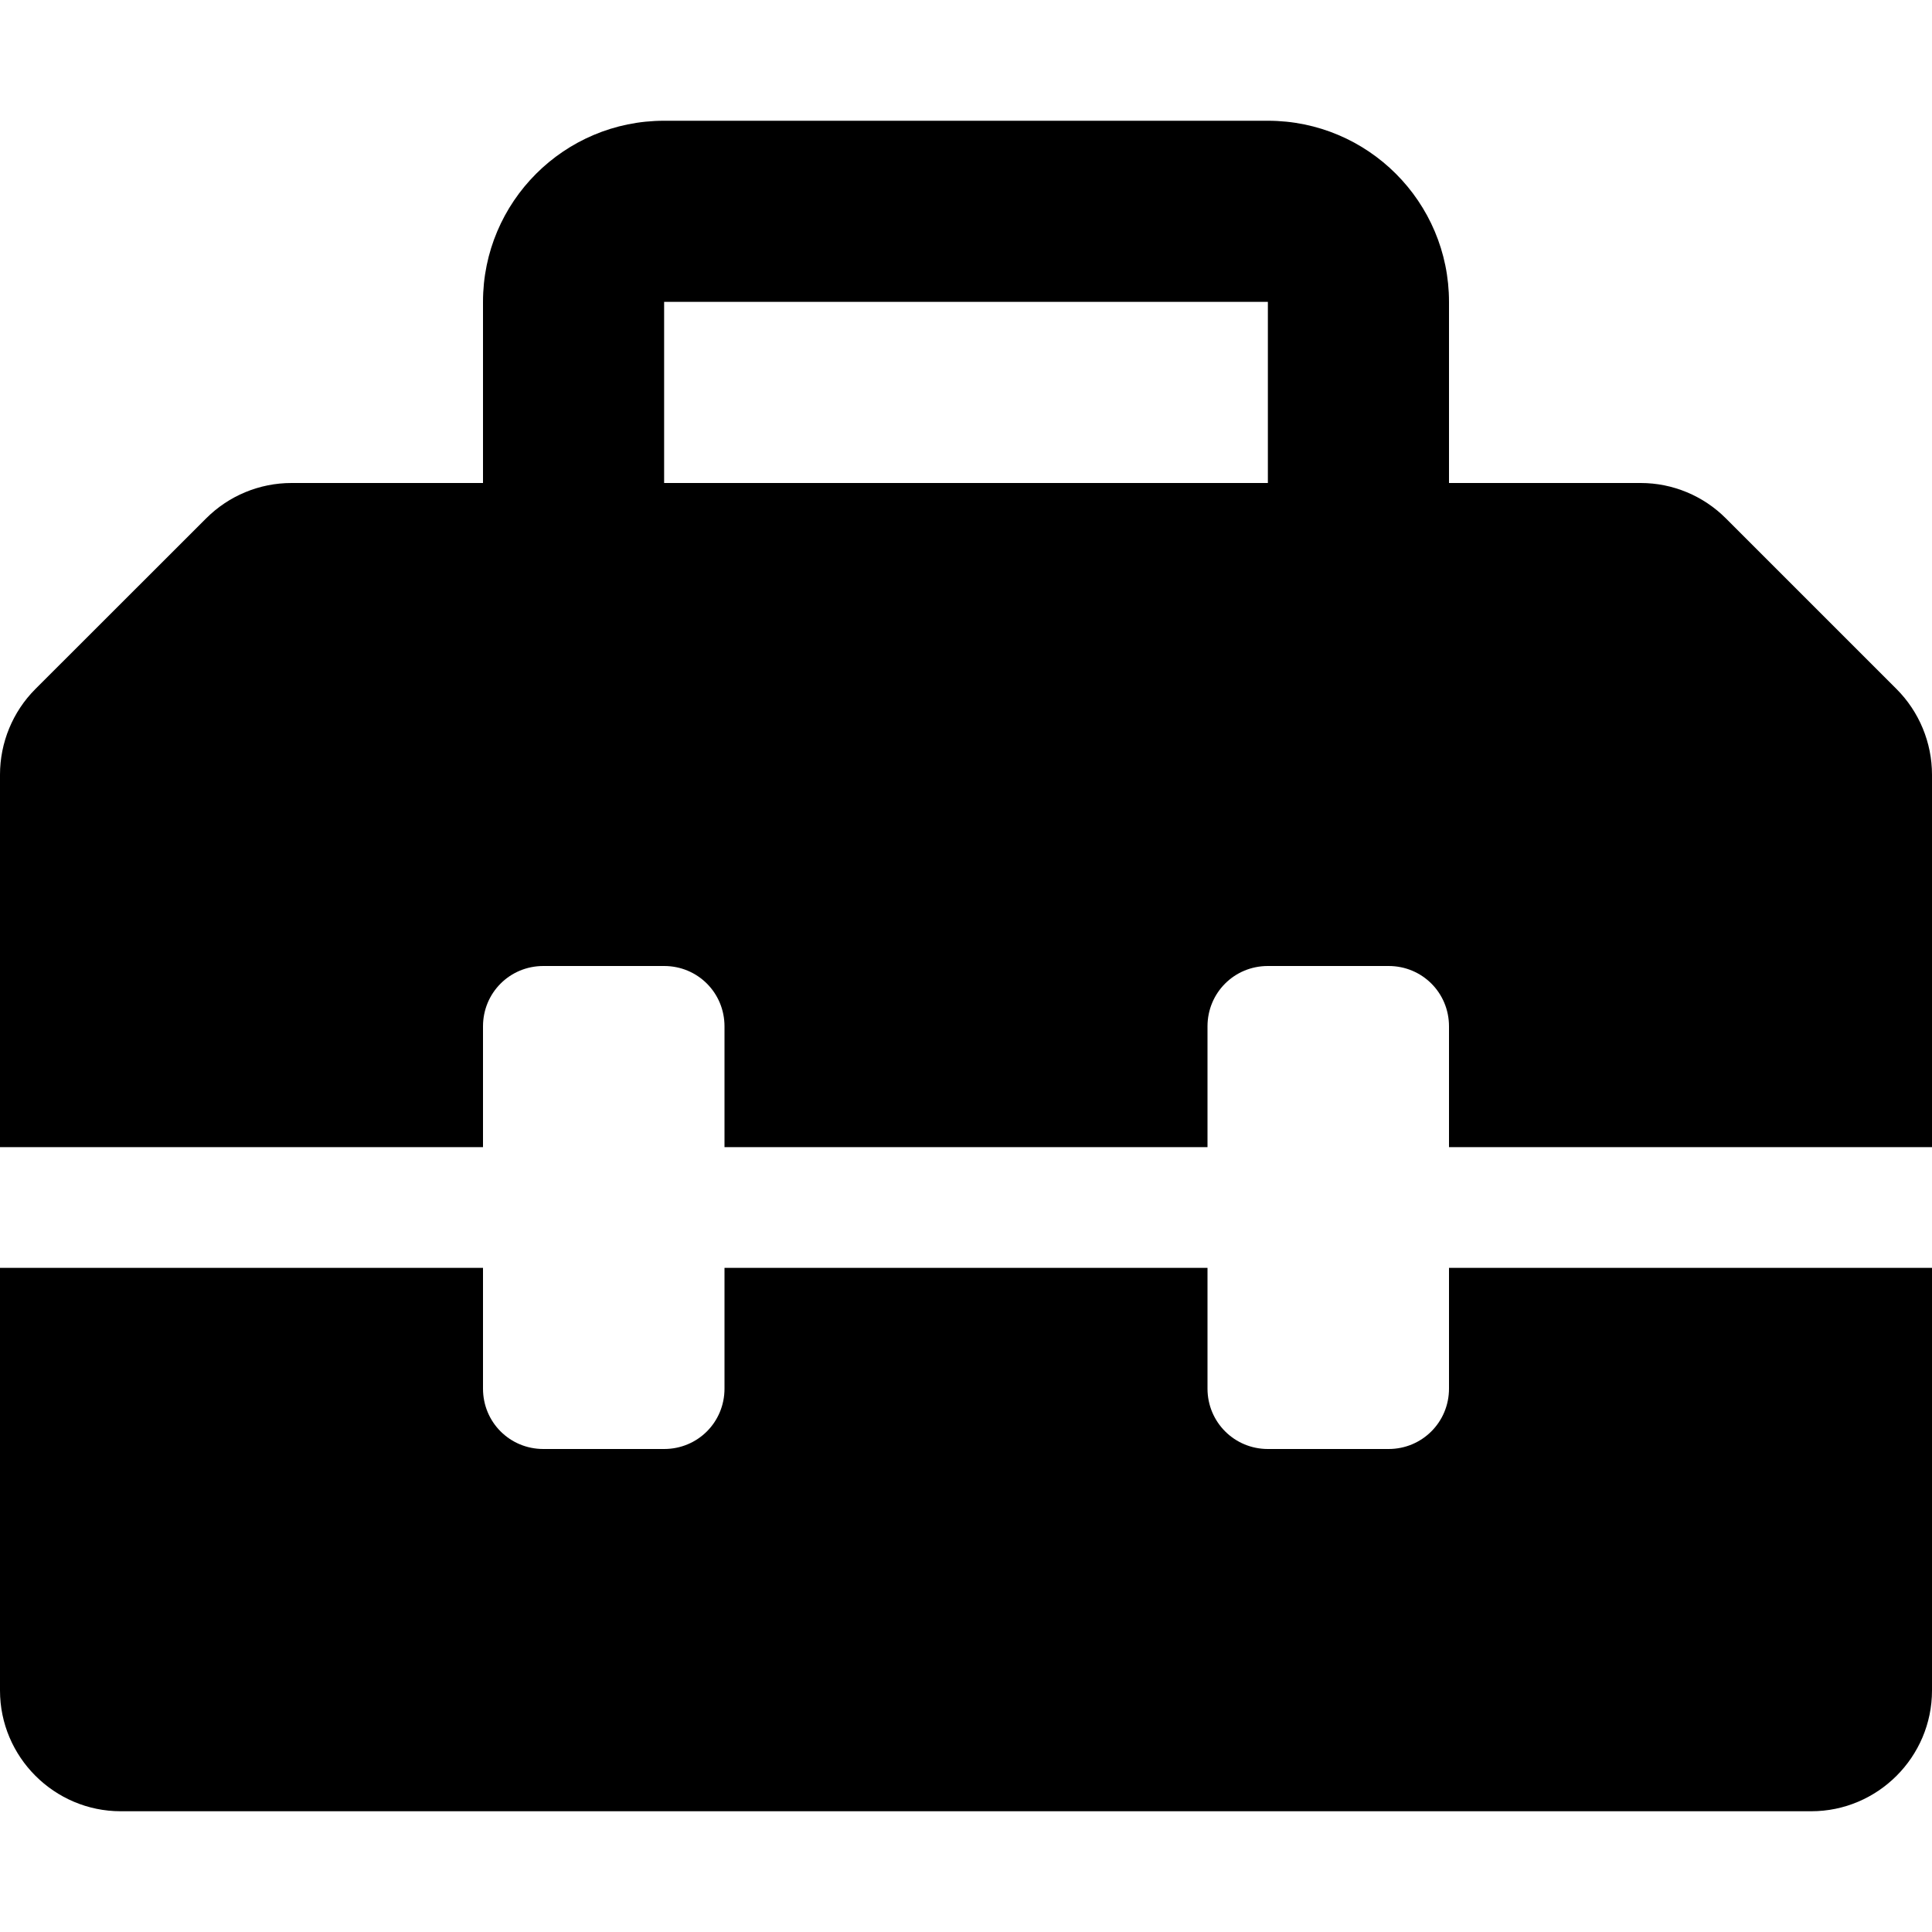
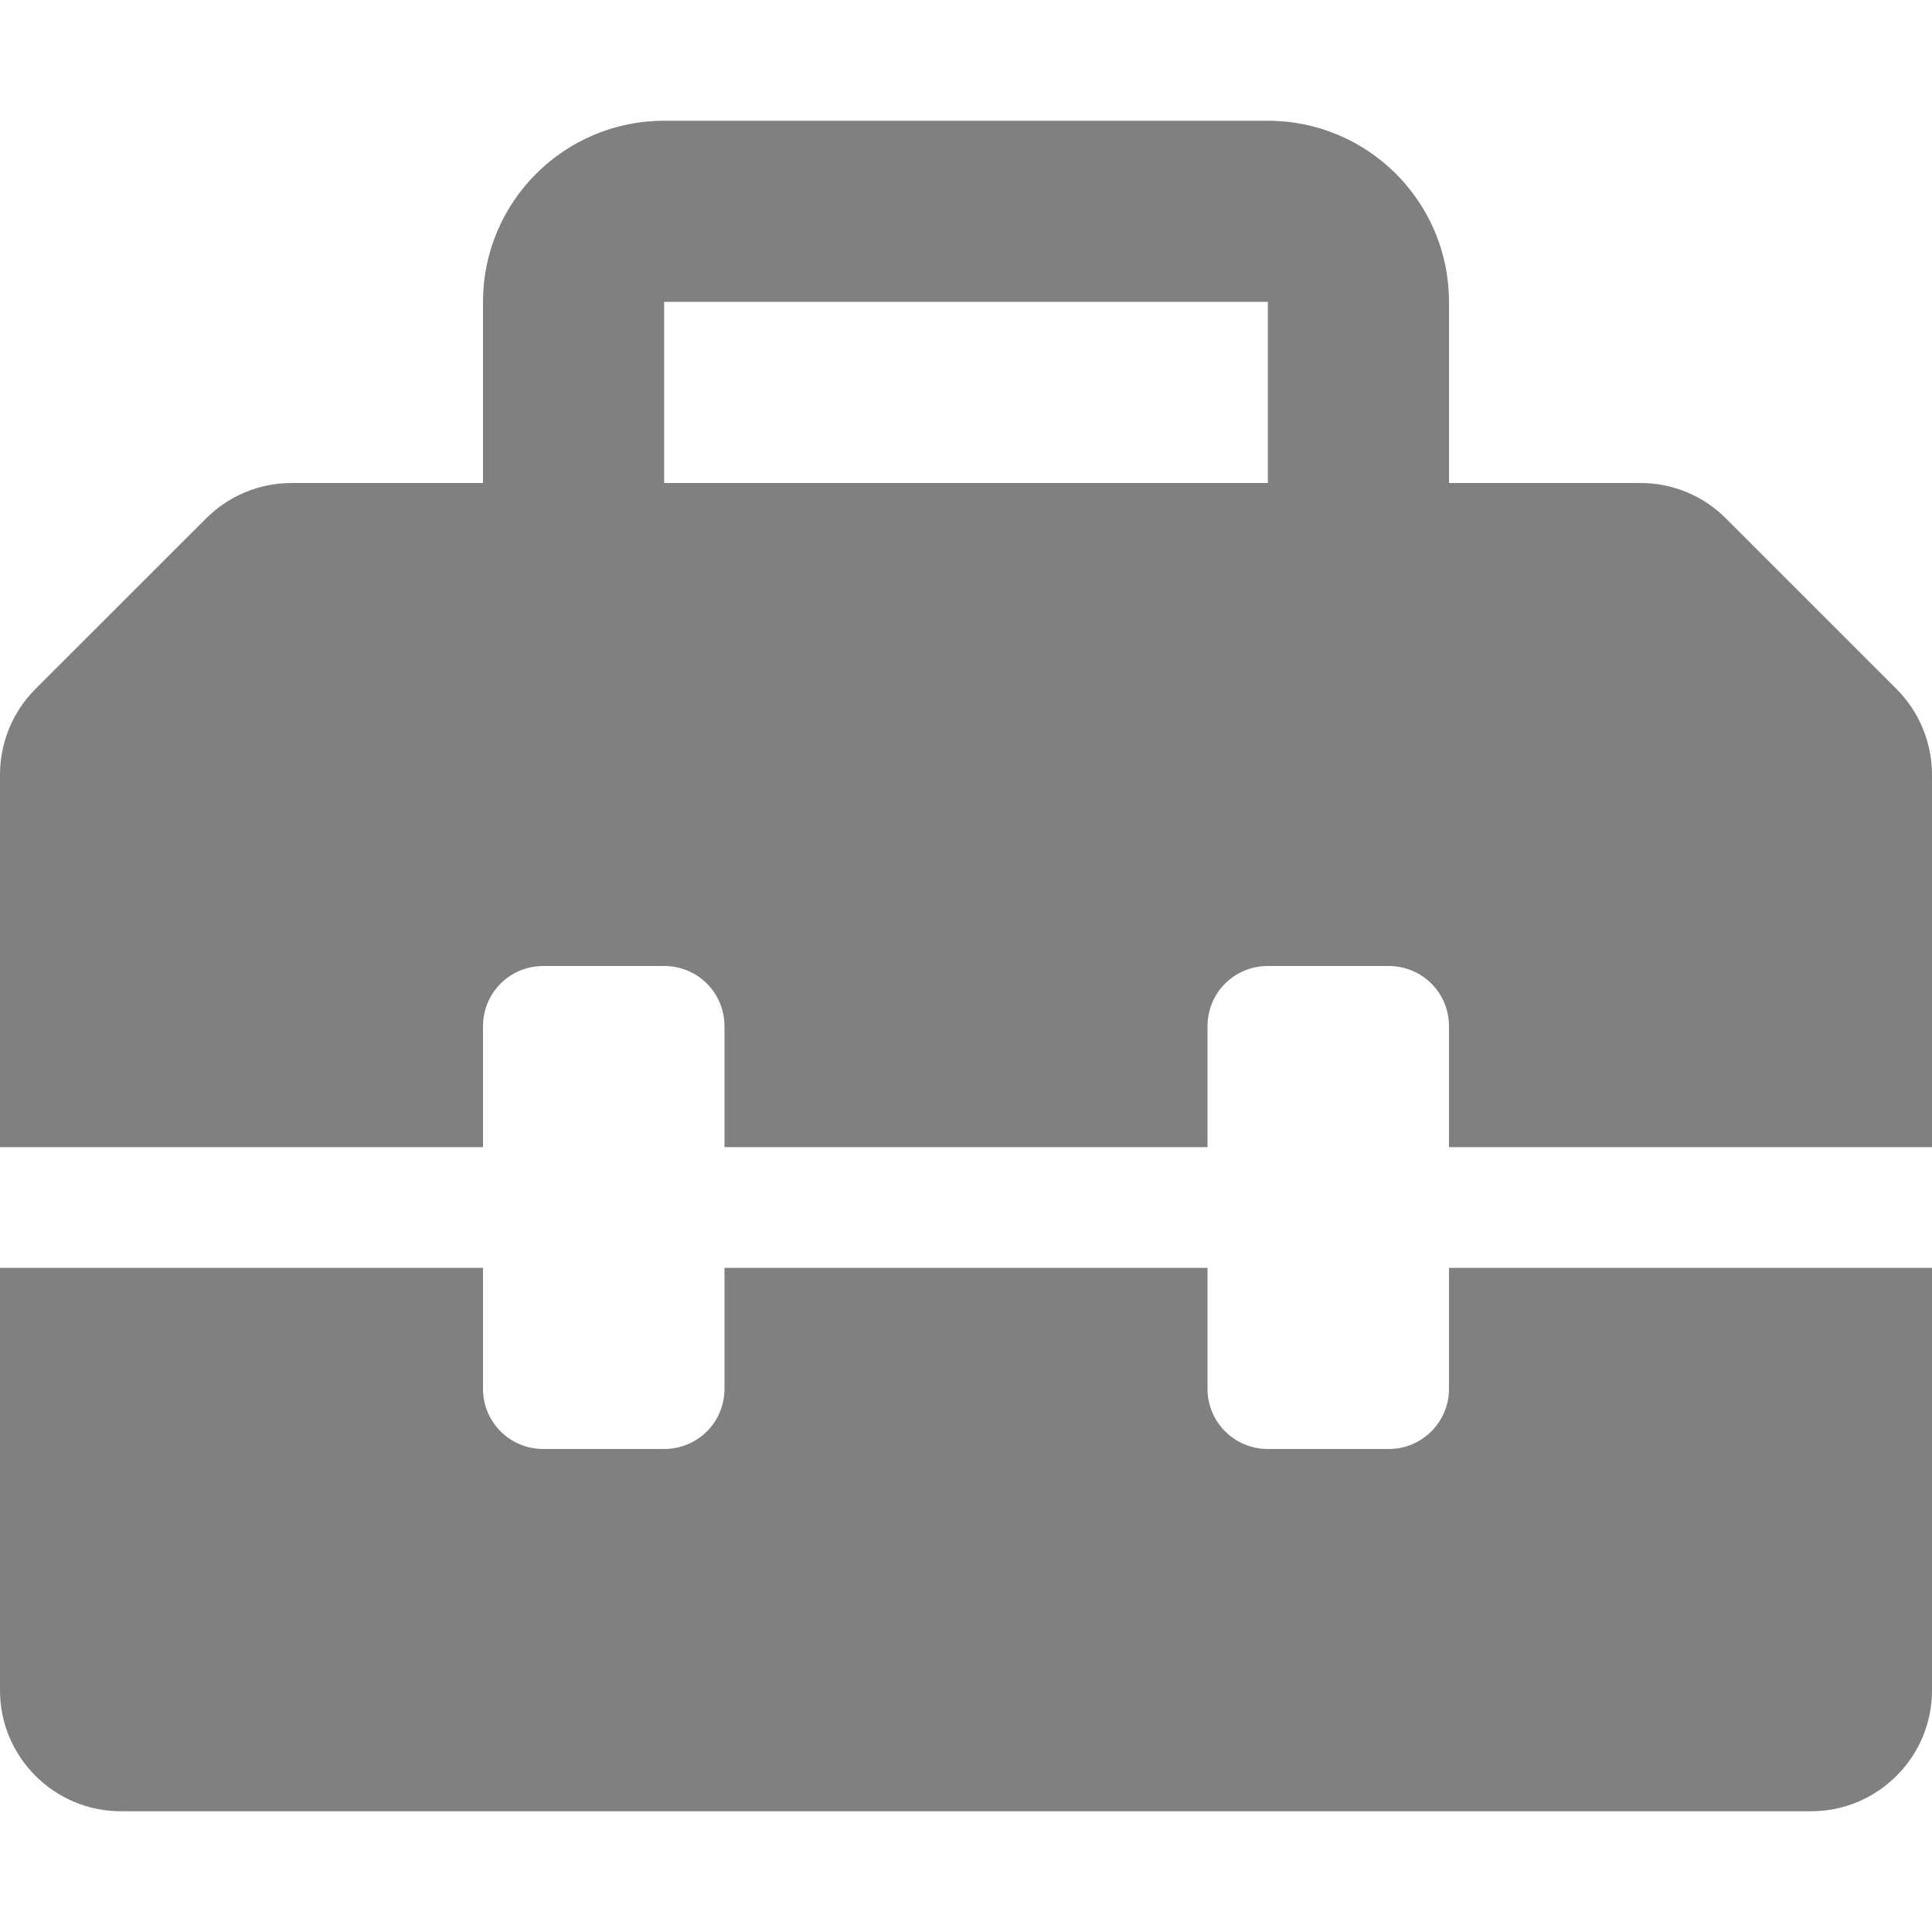
- <svg xmlns="http://www.w3.org/2000/svg" viewBox="0 0 512 512">
+ <svg xmlns="http://www.w3.org/2000/svg" style="color:grey" fill="currentColor" viewBox="0 0 512 512">
  <path d="M502.6 182.6l-45.25-45.25C451.4 131.4 443.3 128 434.8 128H384V80C384 53.5 362.5 32 336 32h-160C149.5 32 128 53.5 128 80V128H77.25c-8.5 0-16.62 3.375-22.62 9.375L9.375 182.6C3.375 188.6 0 196.8 0 205.3V304h128v-32C128 263.1 135.1 256 144 256h32C184.9 256 192 263.1 192 272v32h128v-32C320 263.1 327.1 256 336 256h32C376.9 256 384 263.1 384 272v32h128V205.3C512 196.8 508.6 188.6 502.6 182.6zM336 128h-160V80h160V128zM384 368c0 8.875-7.125 16-16 16h-32c-8.875 0-16-7.125-16-16v-32H192v32C192 376.9 184.9 384 176 384h-32C135.1 384 128 376.9 128 368v-32H0V448c0 17.62 14.38 32 32 32h448c17.62 0 32-14.38 32-32v-112h-128V368z" />
</svg>
